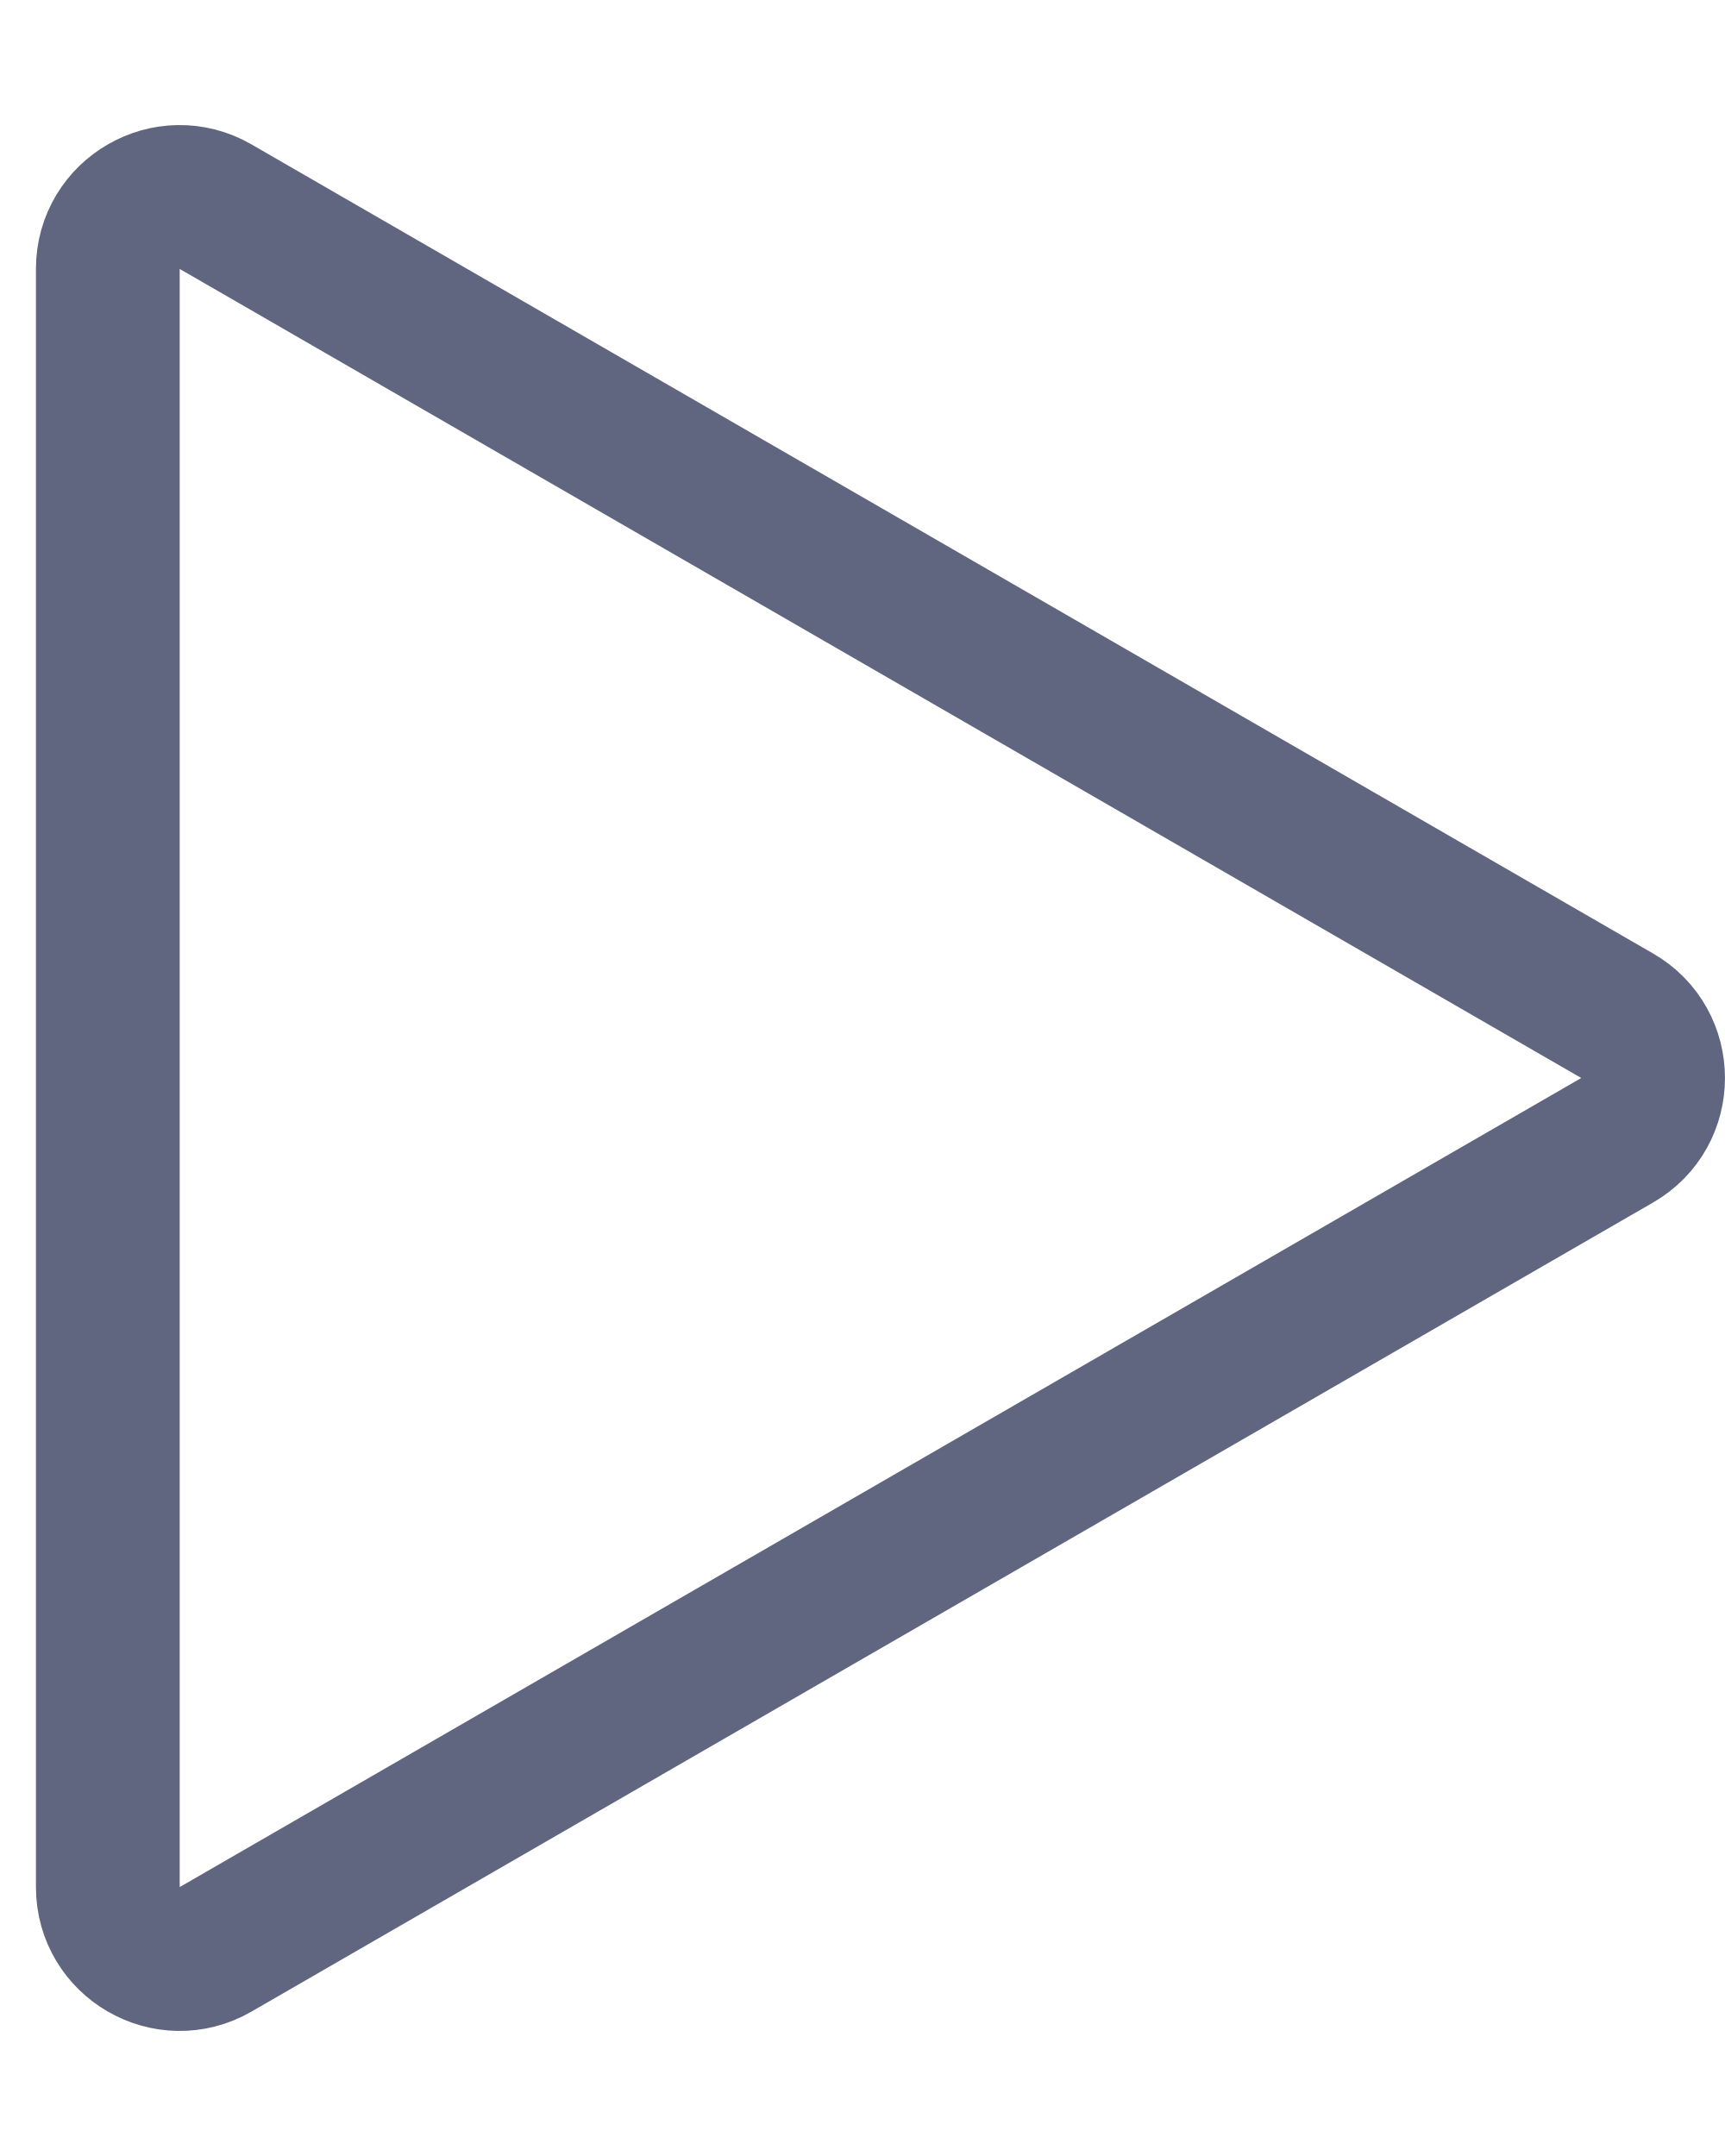
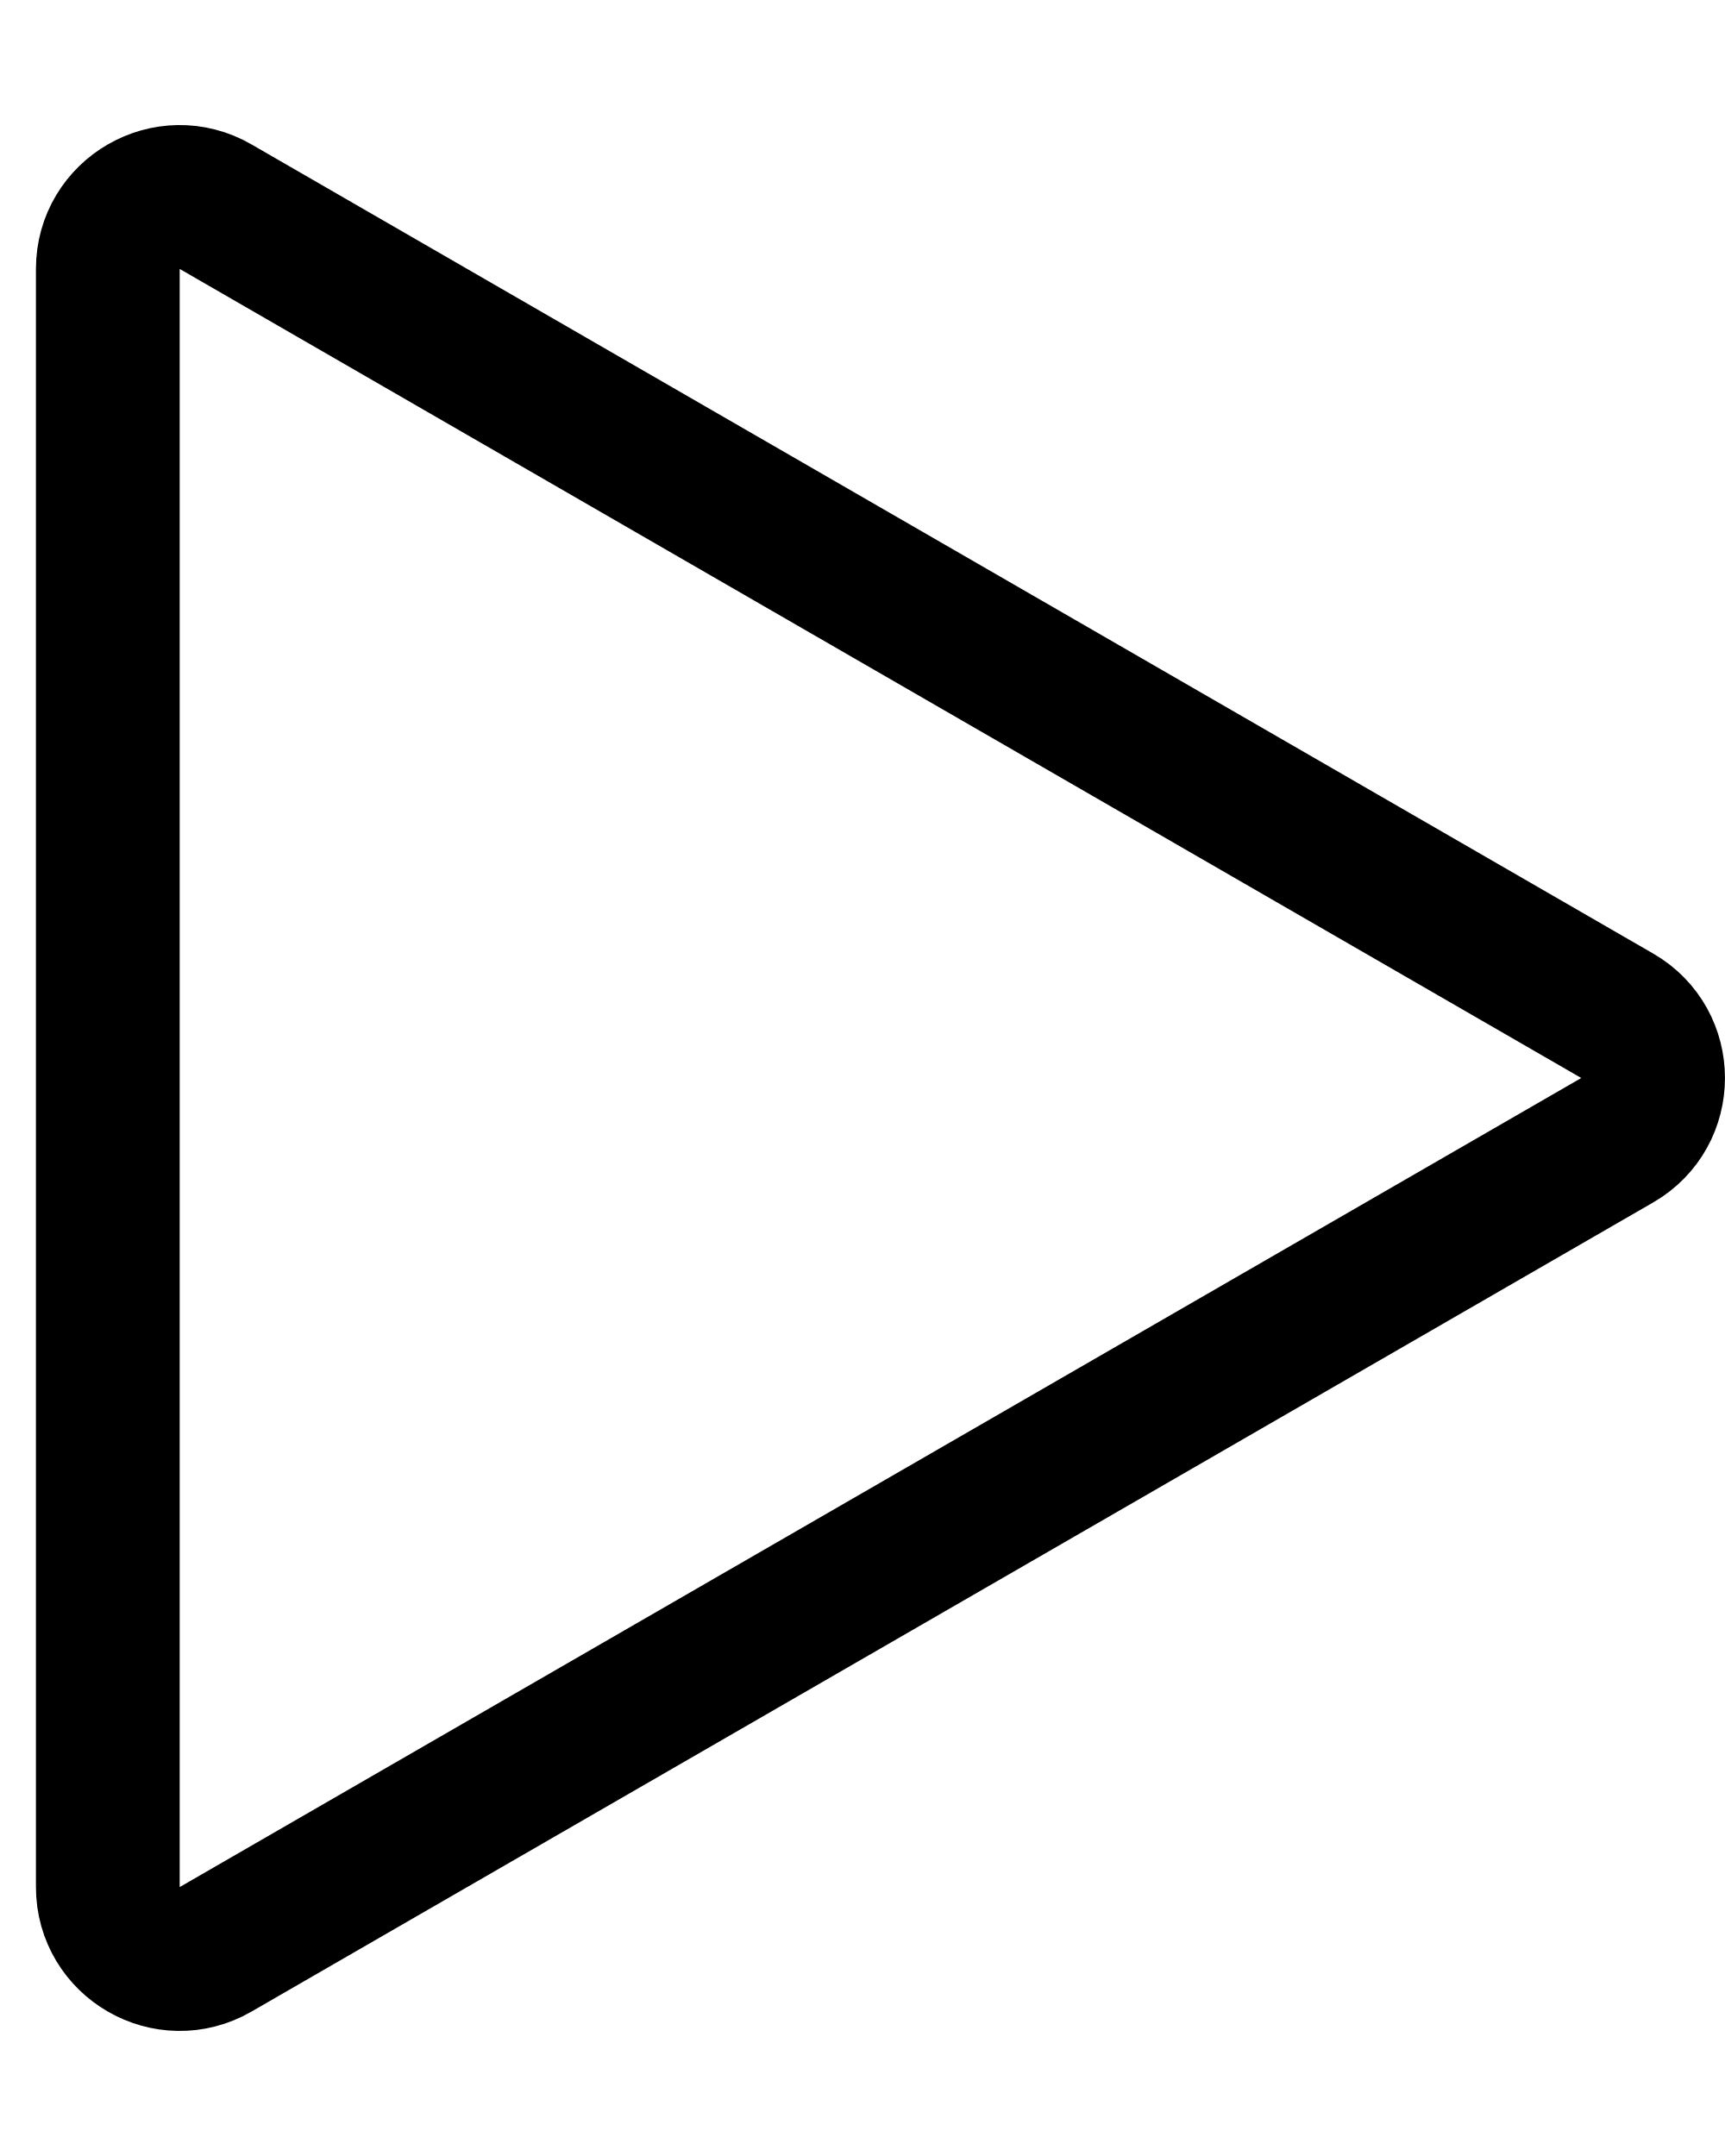
- <svg xmlns="http://www.w3.org/2000/svg" width="12" height="15" viewBox="0 0 12 15" fill="none">
-   <path d="M11.25 7.067C11.583 7.259 11.583 7.741 11.25 7.933L1.5 13.562C1.167 13.755 0.75 13.514 0.75 13.129L0.75 1.871C0.75 1.486 1.167 1.245 1.5 1.438L11.25 7.067Z" stroke="#606580" />
+ <svg xmlns="http://www.w3.org/2000/svg" width="12" height="15" viewBox="0 0 12 15" stroke="currentColor" fill="none">
+   <path d="M11.25 7.067C11.583 7.259 11.583 7.741 11.25 7.933L1.5 13.562C1.167 13.755 0.75 13.514 0.75 13.129L0.75 1.871C0.75 1.486 1.167 1.245 1.5 1.438L11.25 7.067Z" />
</svg>
